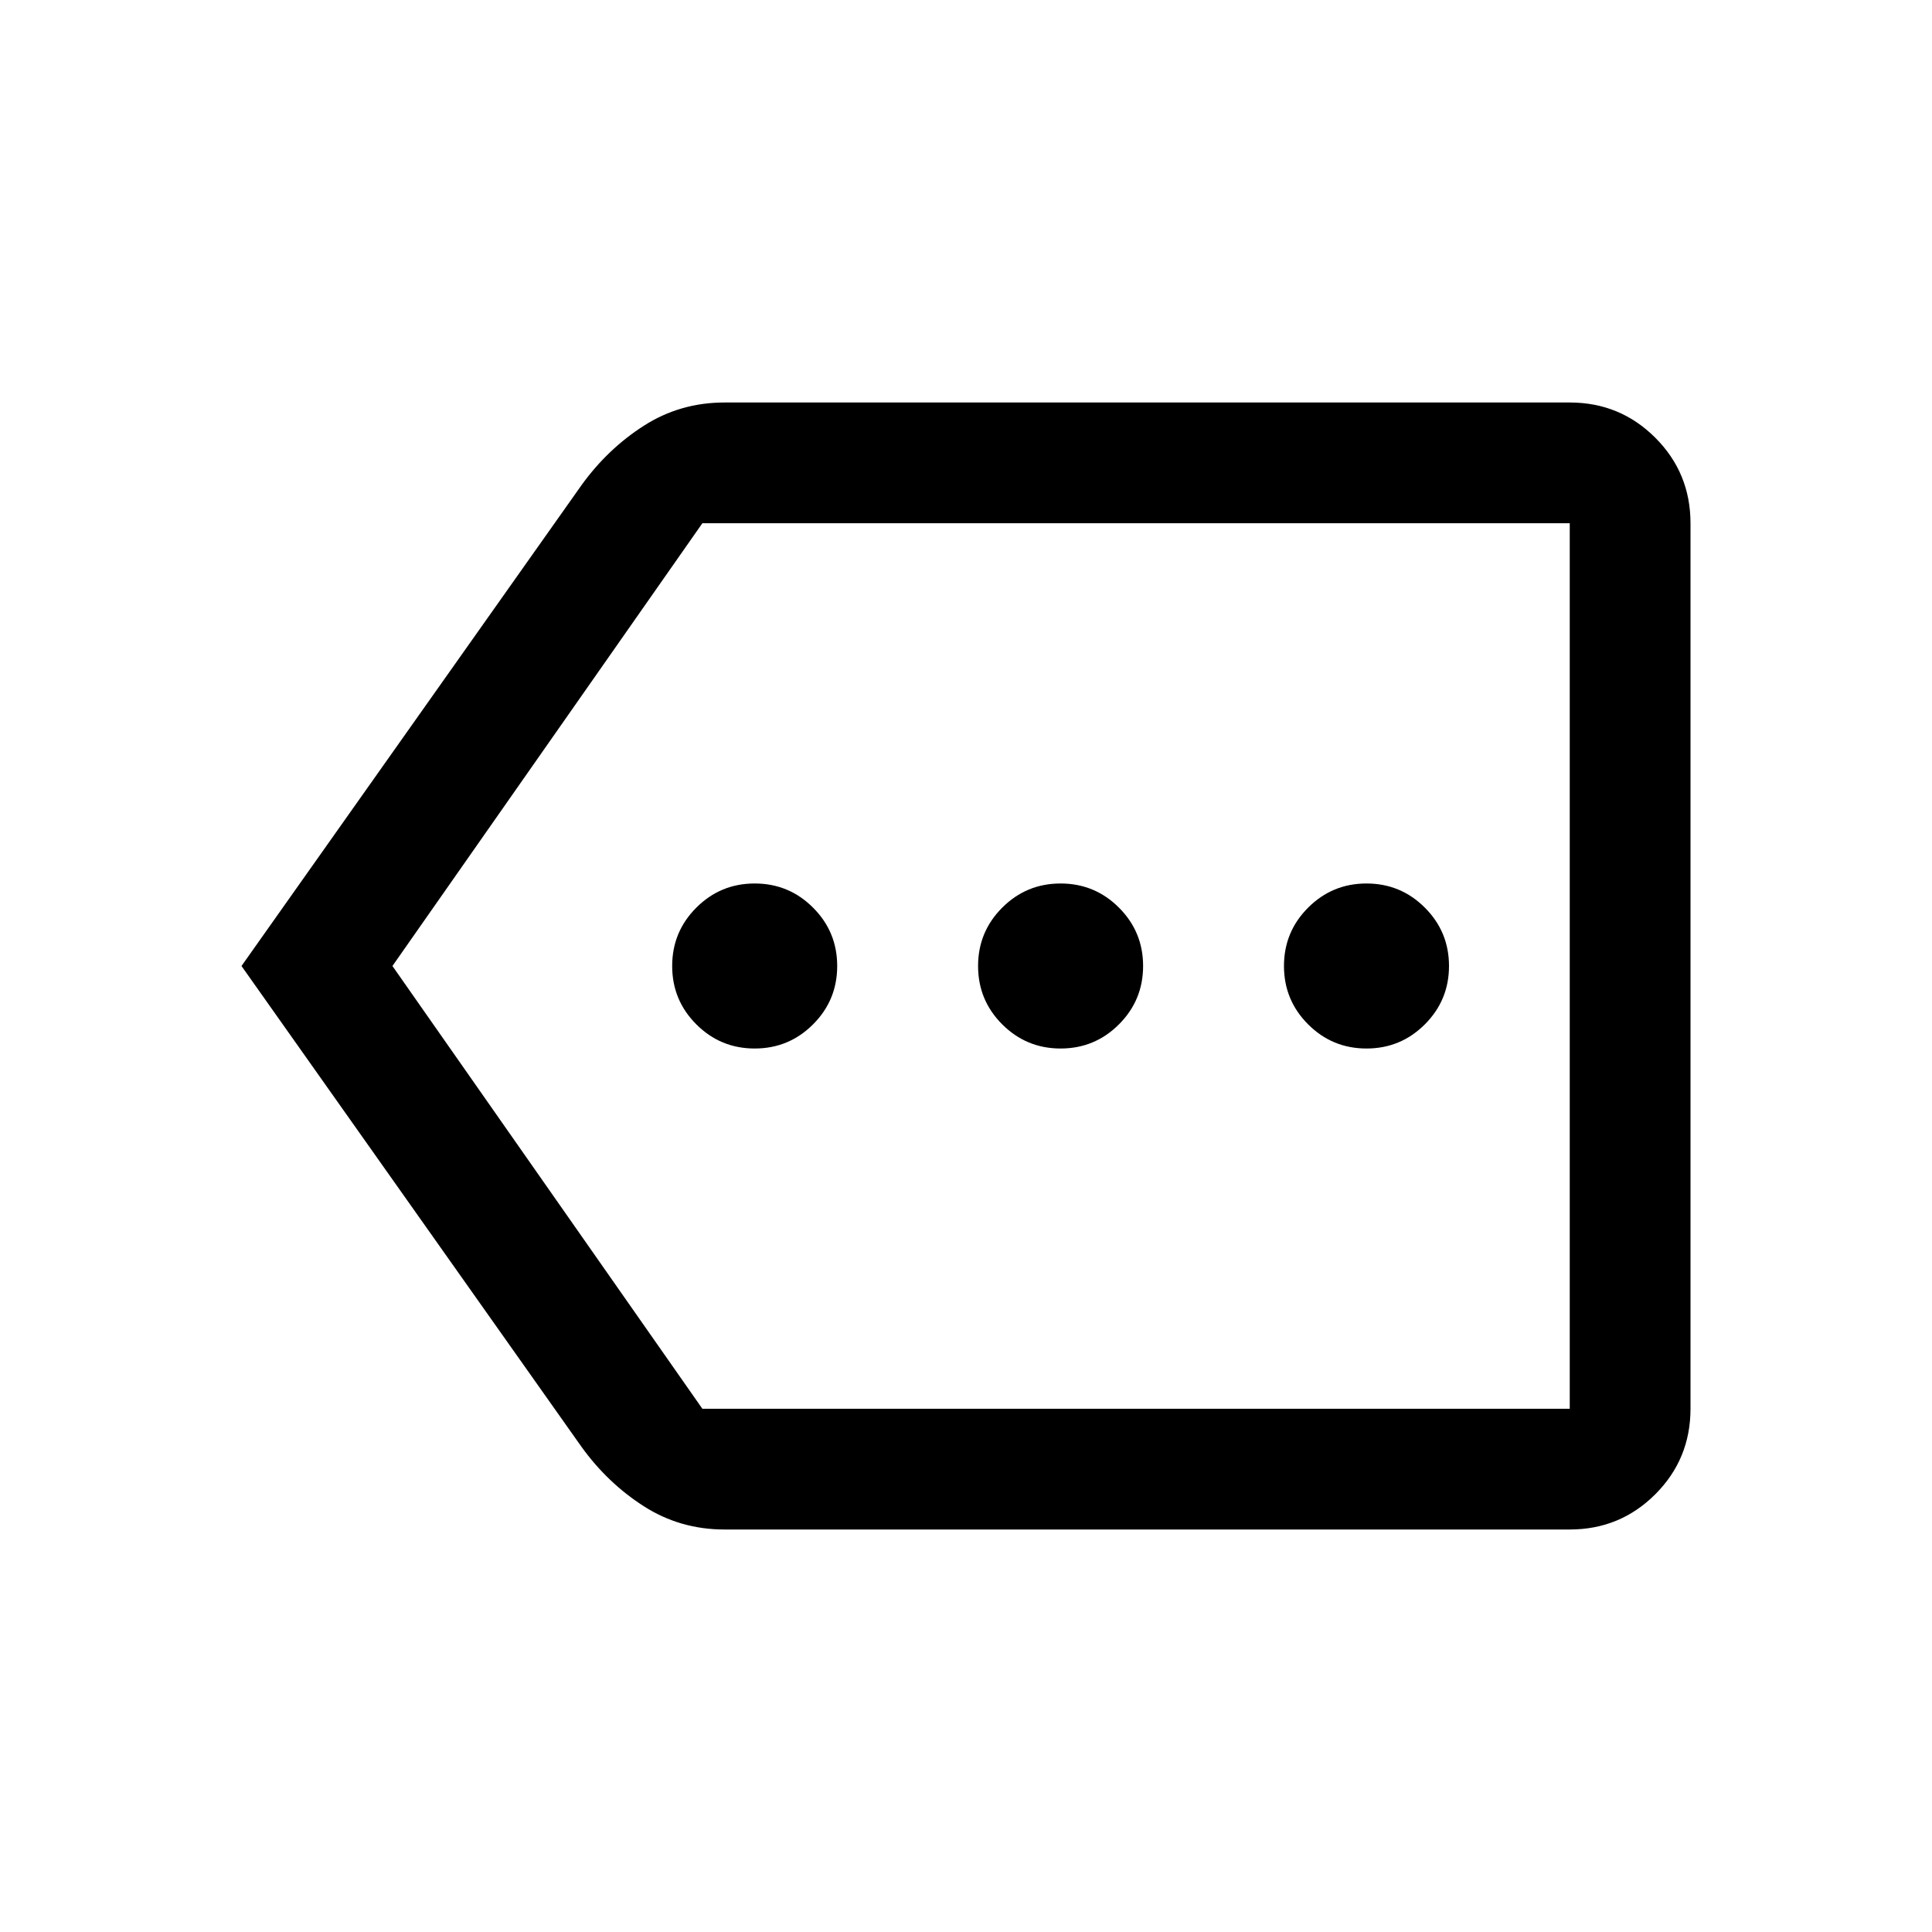
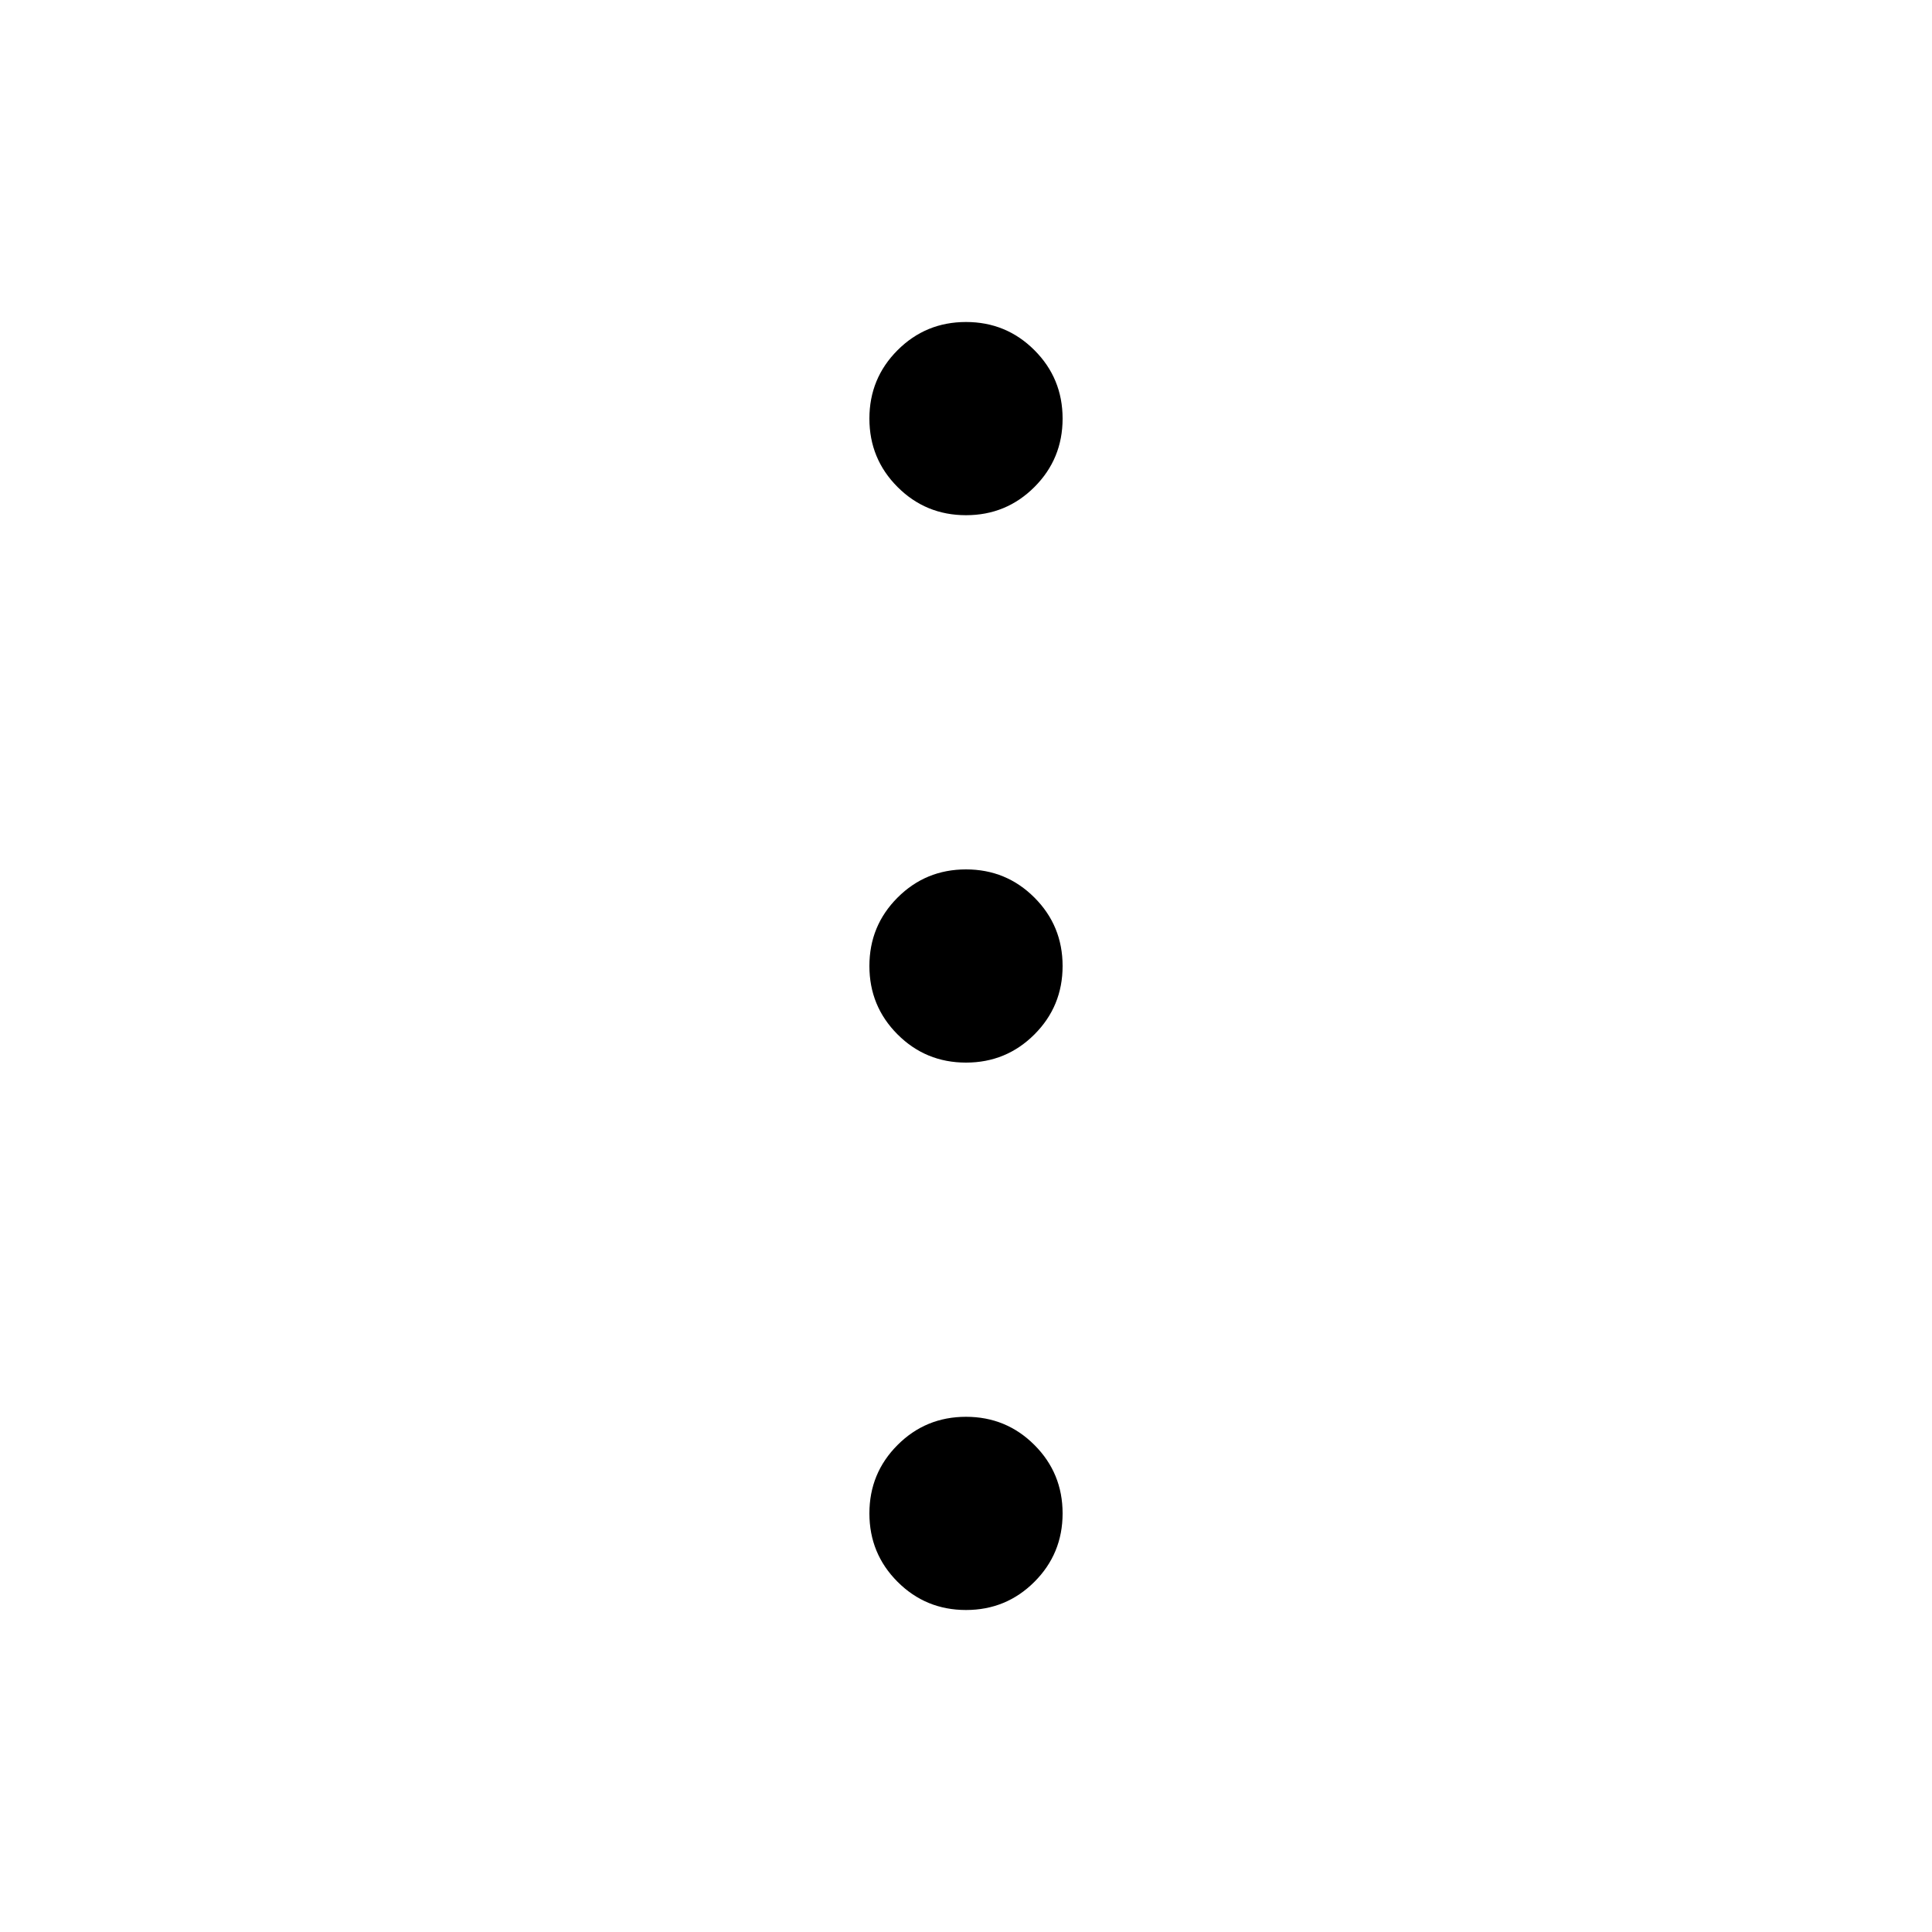
<svg xmlns="http://www.w3.org/2000/svg" height="48" width="48">
-   <path d="M18.75 26.05q.85 0 1.45-.6t.6-1.45q0-.85-.6-1.45t-1.45-.6q-.85 0-1.45.6T16.7 24q0 .85.6 1.45t1.45.6Zm7.6 0q.85 0 1.45-.6t.6-1.45q0-.85-.6-1.45t-1.45-.6q-.85 0-1.45.6T24.3 24q0 .85.6 1.45t1.45.6Zm7.6 0q.85 0 1.45-.6T36 24q0-.85-.6-1.45t-1.45-.6q-.85 0-1.45.6T31.9 24q0 .85.6 1.45t1.45.6ZM6 24l8.45-11.95q.65-.9 1.55-1.475.9-.575 2-.575h21q1.25 0 2.125.875T42 13v22q0 1.25-.875 2.125T39 38H18q-1.1 0-2-.575-.9-.575-1.55-1.475Zm3.75 0 7.7 11H39V13H17.45ZM39 24V13v22Z" />
+   <path d="M24 40q-1 0-1.7-.7t-.7-1.7q0-1 .7-1.7t1.7-.7q1 0 1.7.7t.7 1.7q0 1-.7 1.7T24 40Zm0-13.6q-1 0-1.7-.7t-.7-1.7q0-1 .7-1.7t1.7-.7q1 0 1.7.7t.7 1.7q0 1-.7 1.7t-1.7.7Zm0-13.6q-1 0-1.7-.7t-.7-1.7q0-1 .7-1.7T24 8q1 0 1.7.7t.7 1.7q0 1-.7 1.7t-1.7.7Z" />
</svg>
